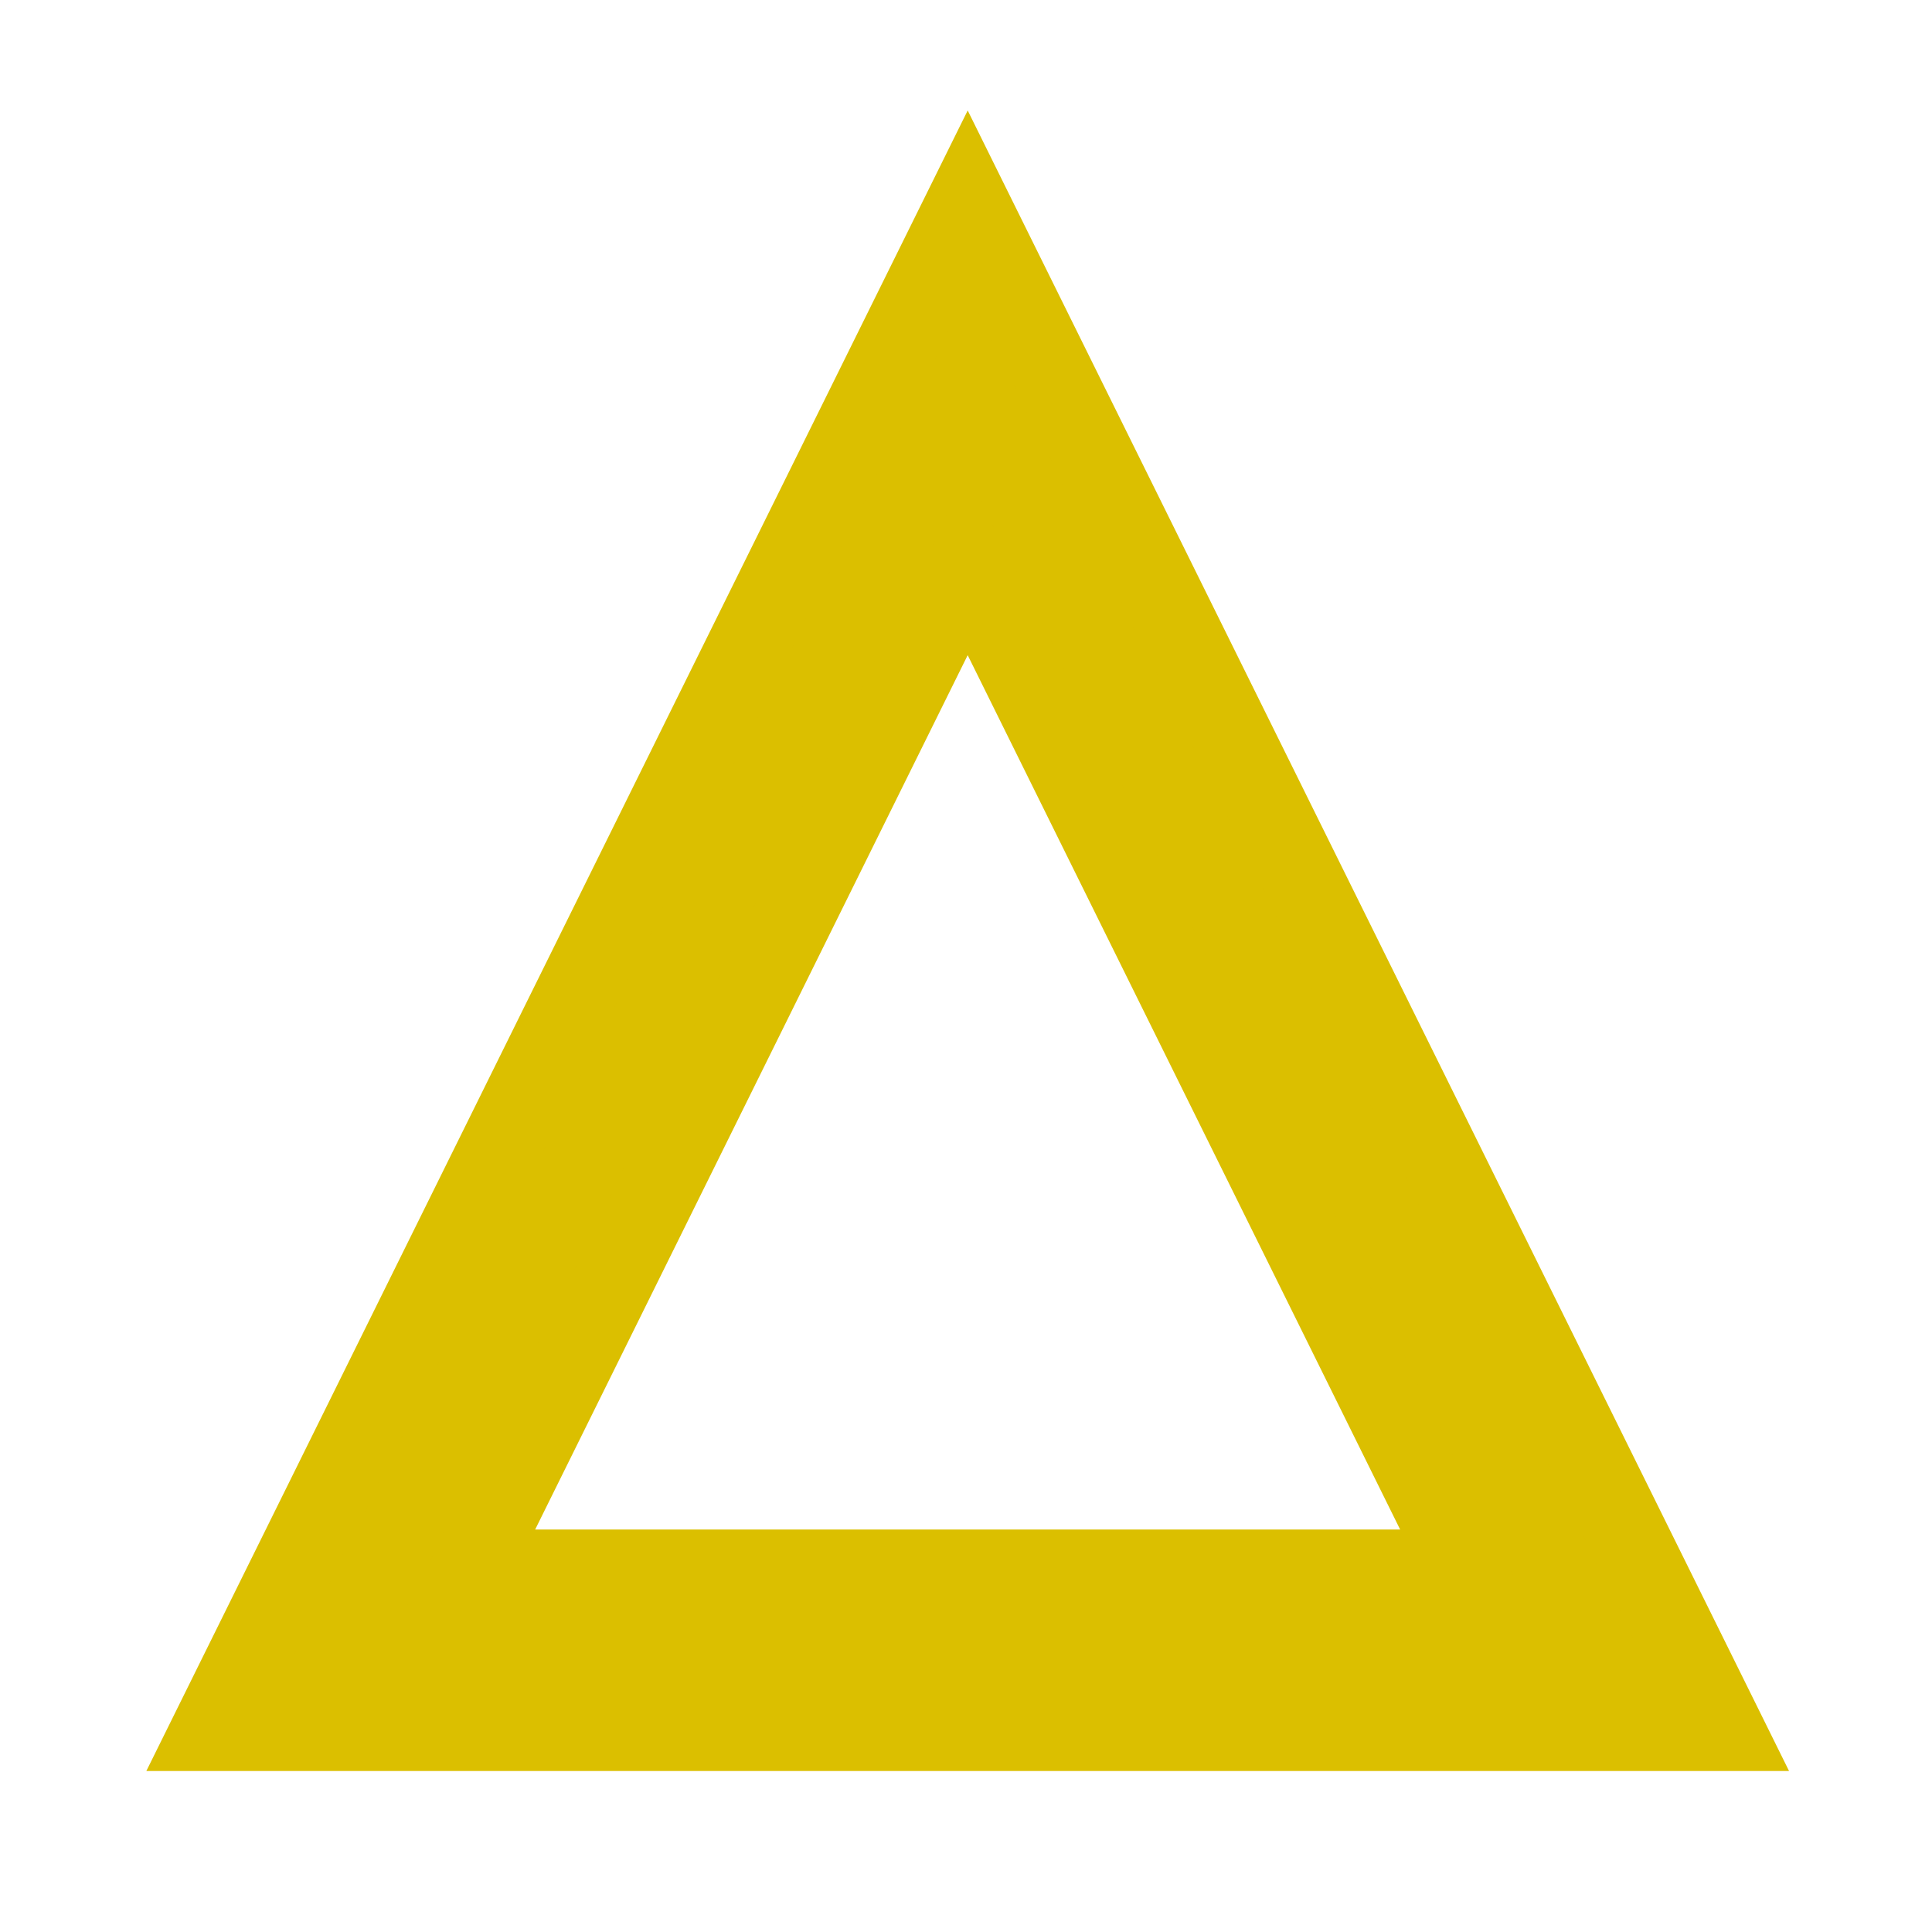
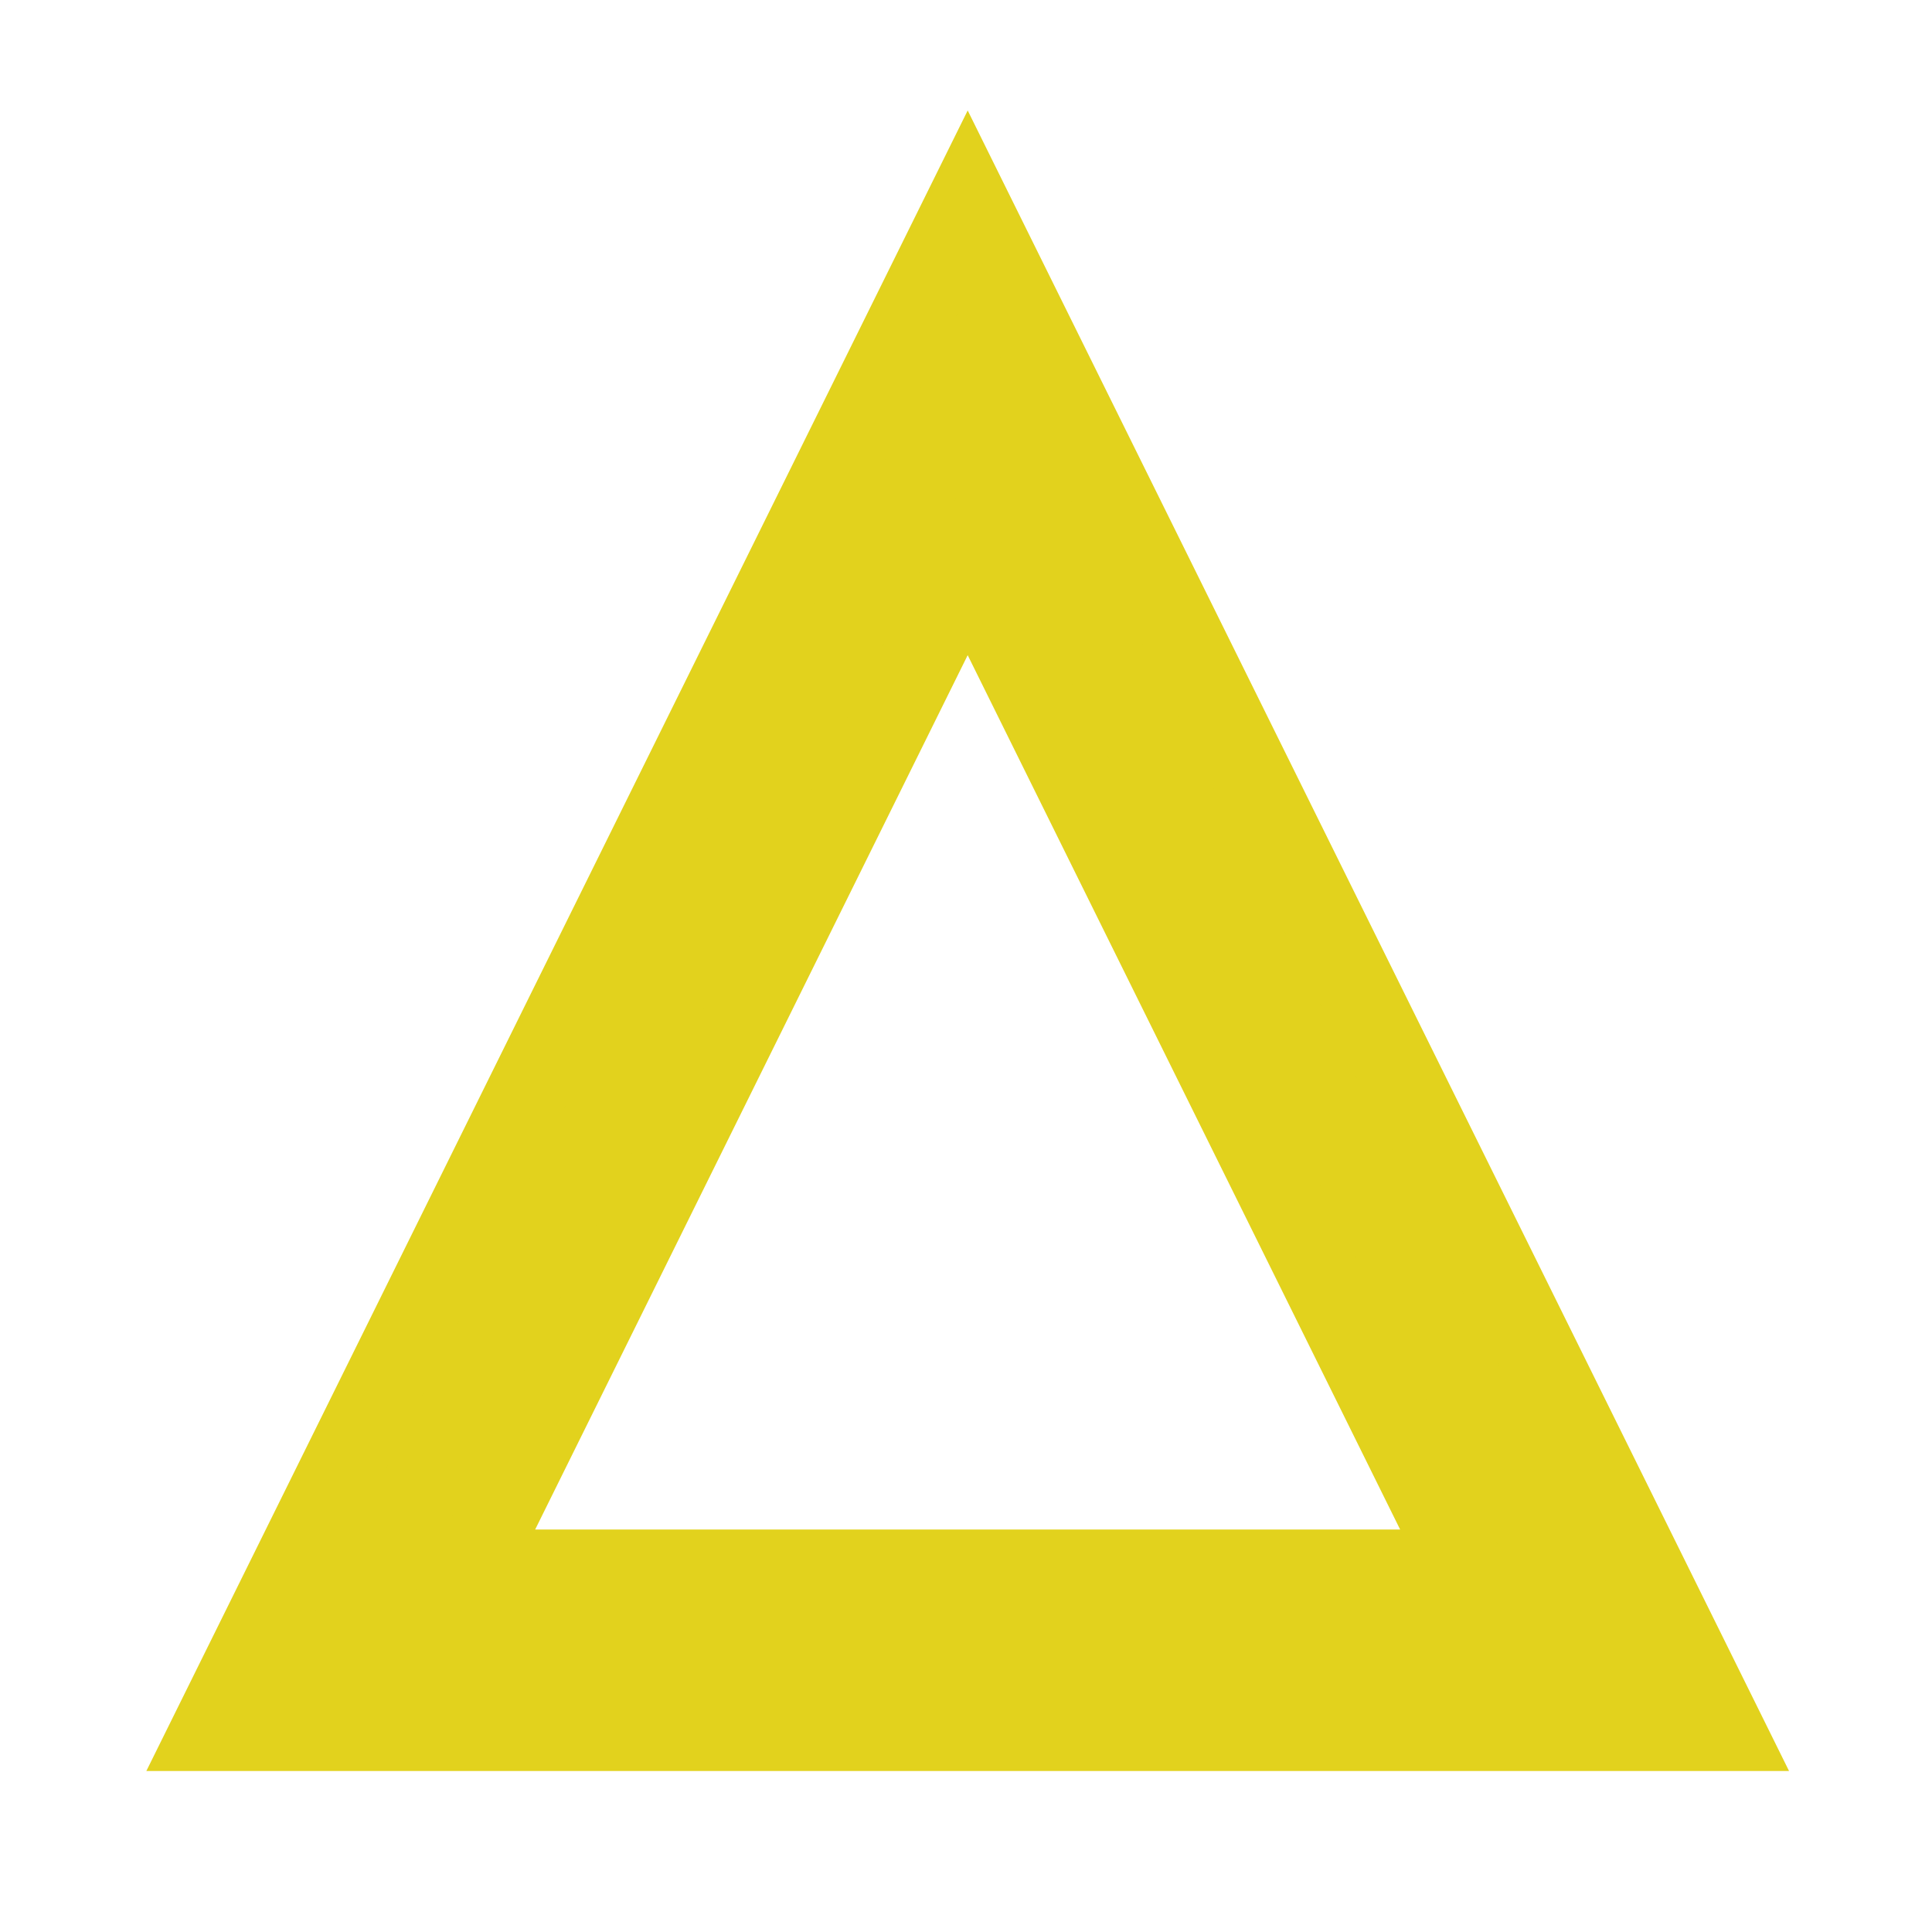
<svg xmlns="http://www.w3.org/2000/svg" enable-background="new 0 0 24 24" height="24" viewBox="0 0 24 24" width="24">
-   <path d="m12.021 7.011 6.177 12.489h-12.355zm0-4.511-9.398 19h18.796z" fill="#dbbf00" stroke="#dbbf00" />
+   <path d="m12.021 7.011 6.177 12.489h-12.355zm0-4.511-9.398 19h18.796z" fill="#e2d21d" stroke="#e2d21d" />
</svg>
